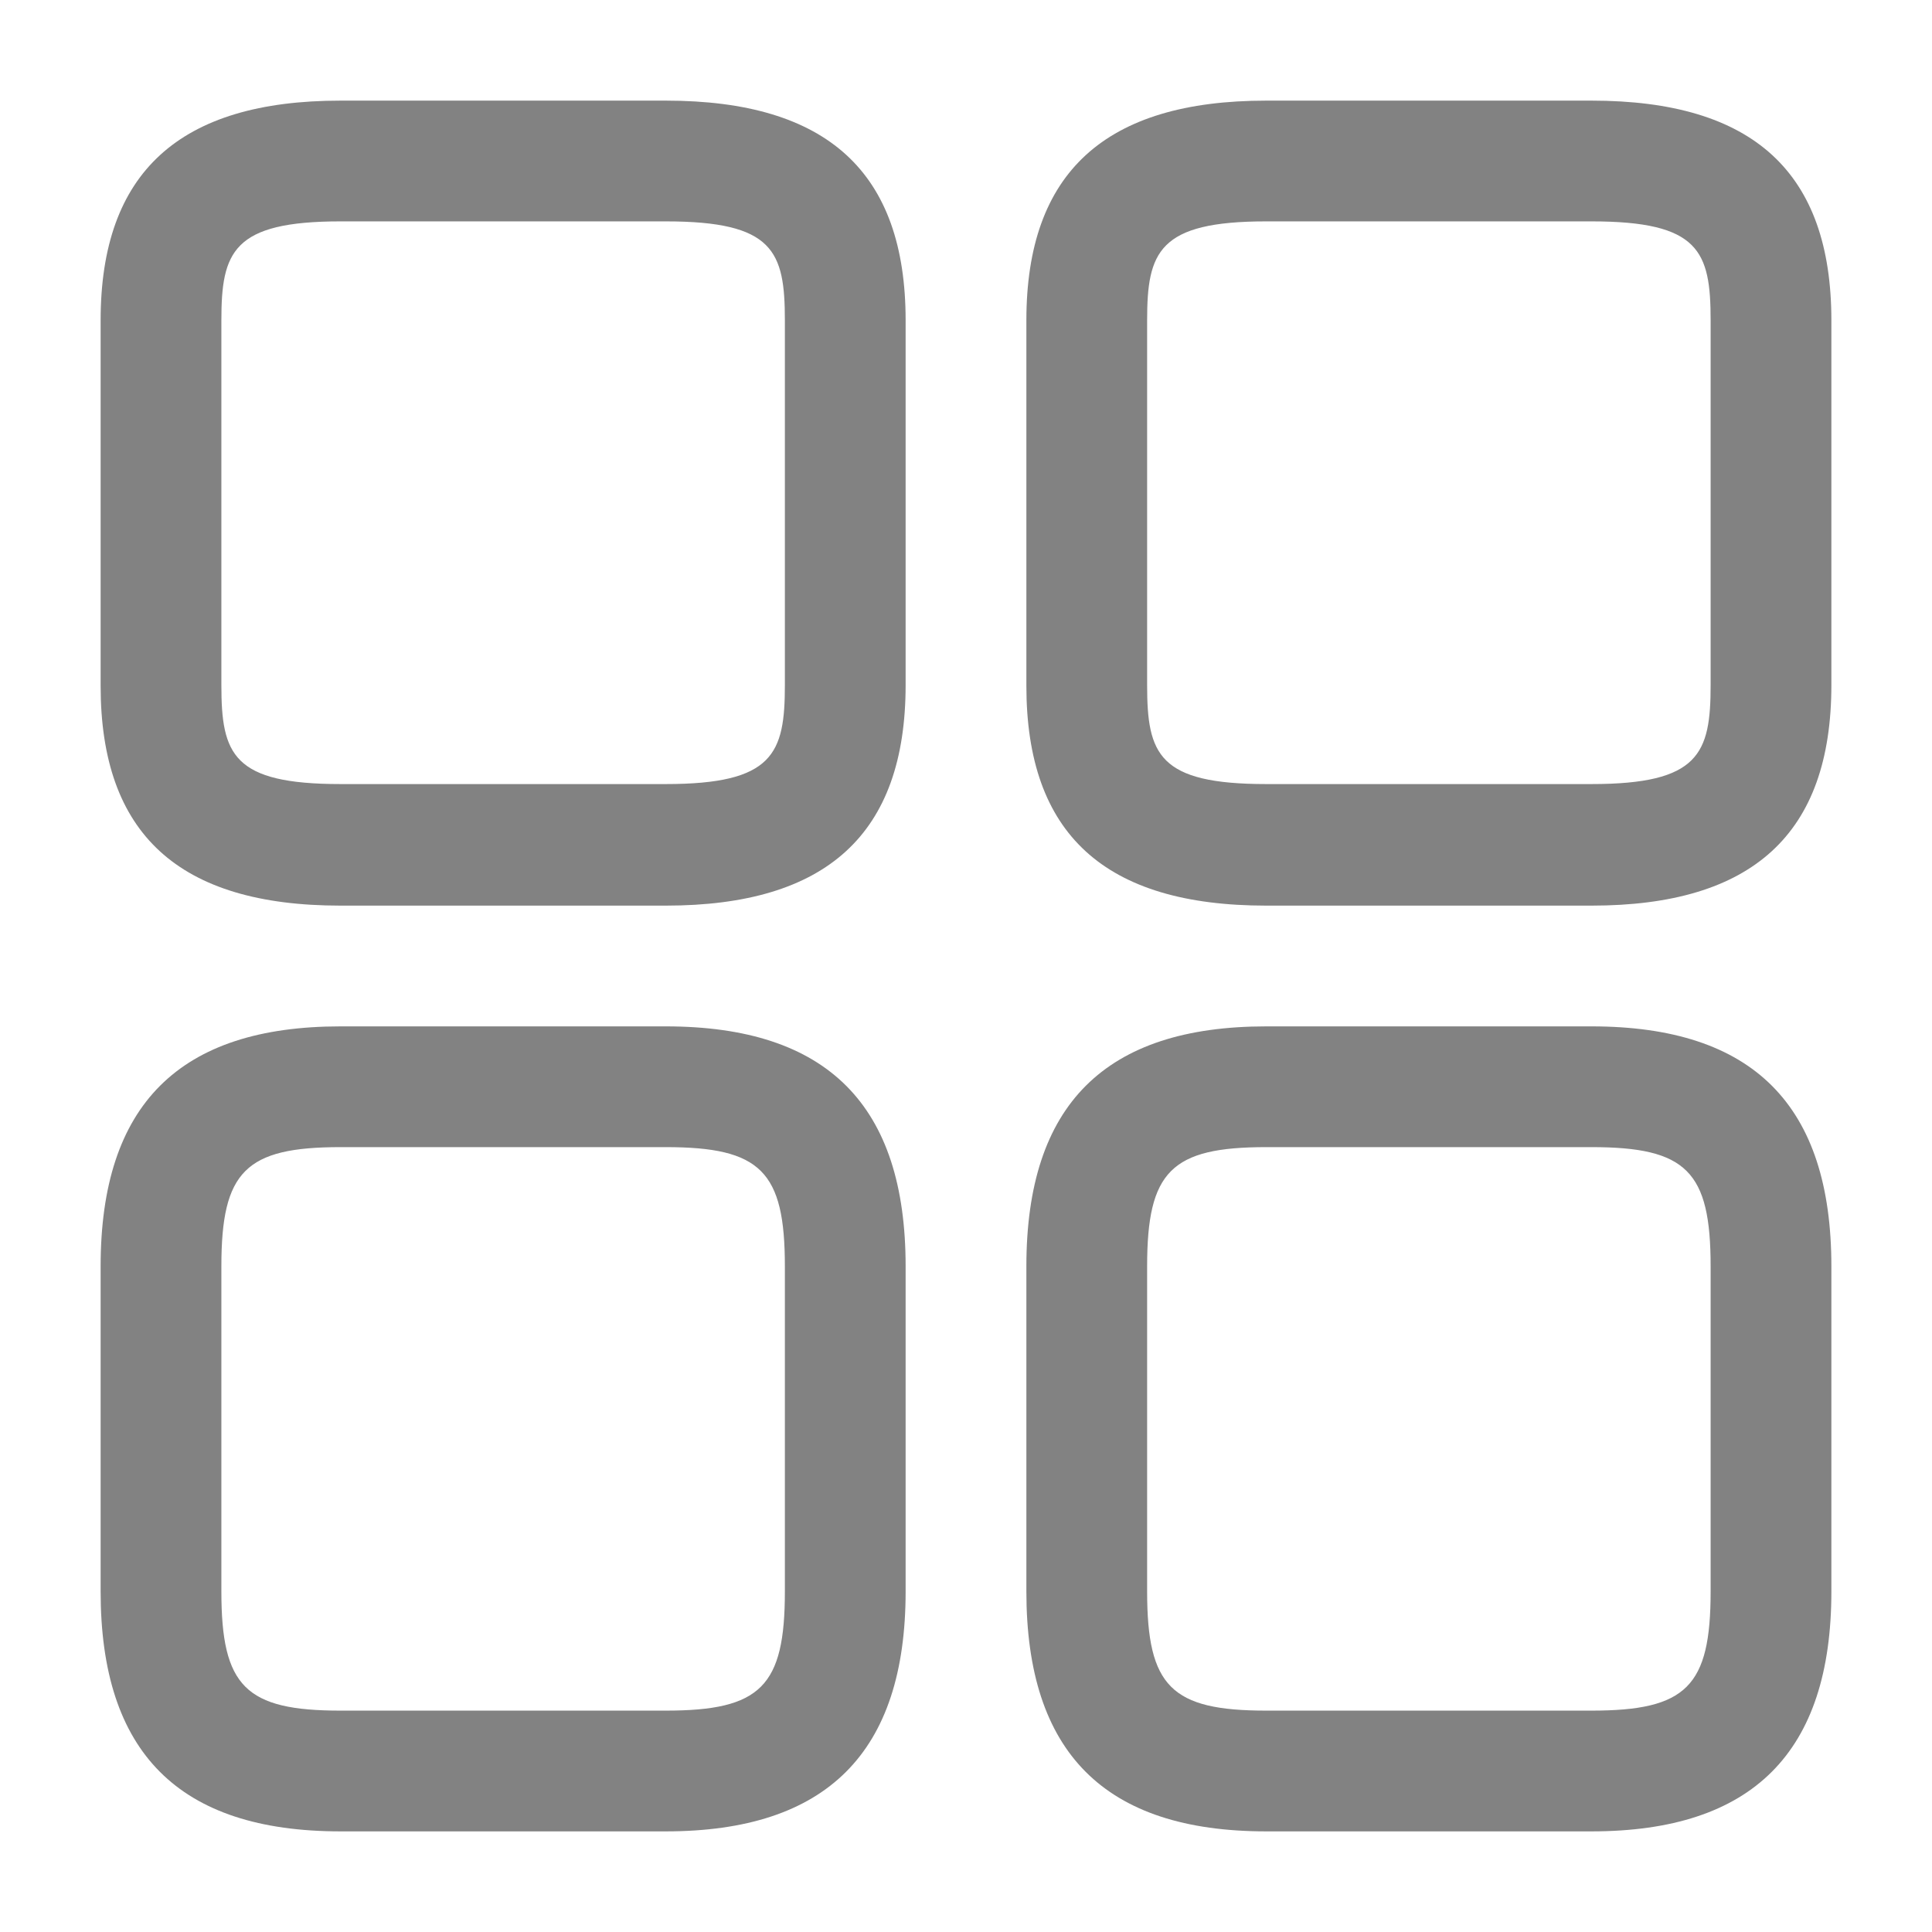
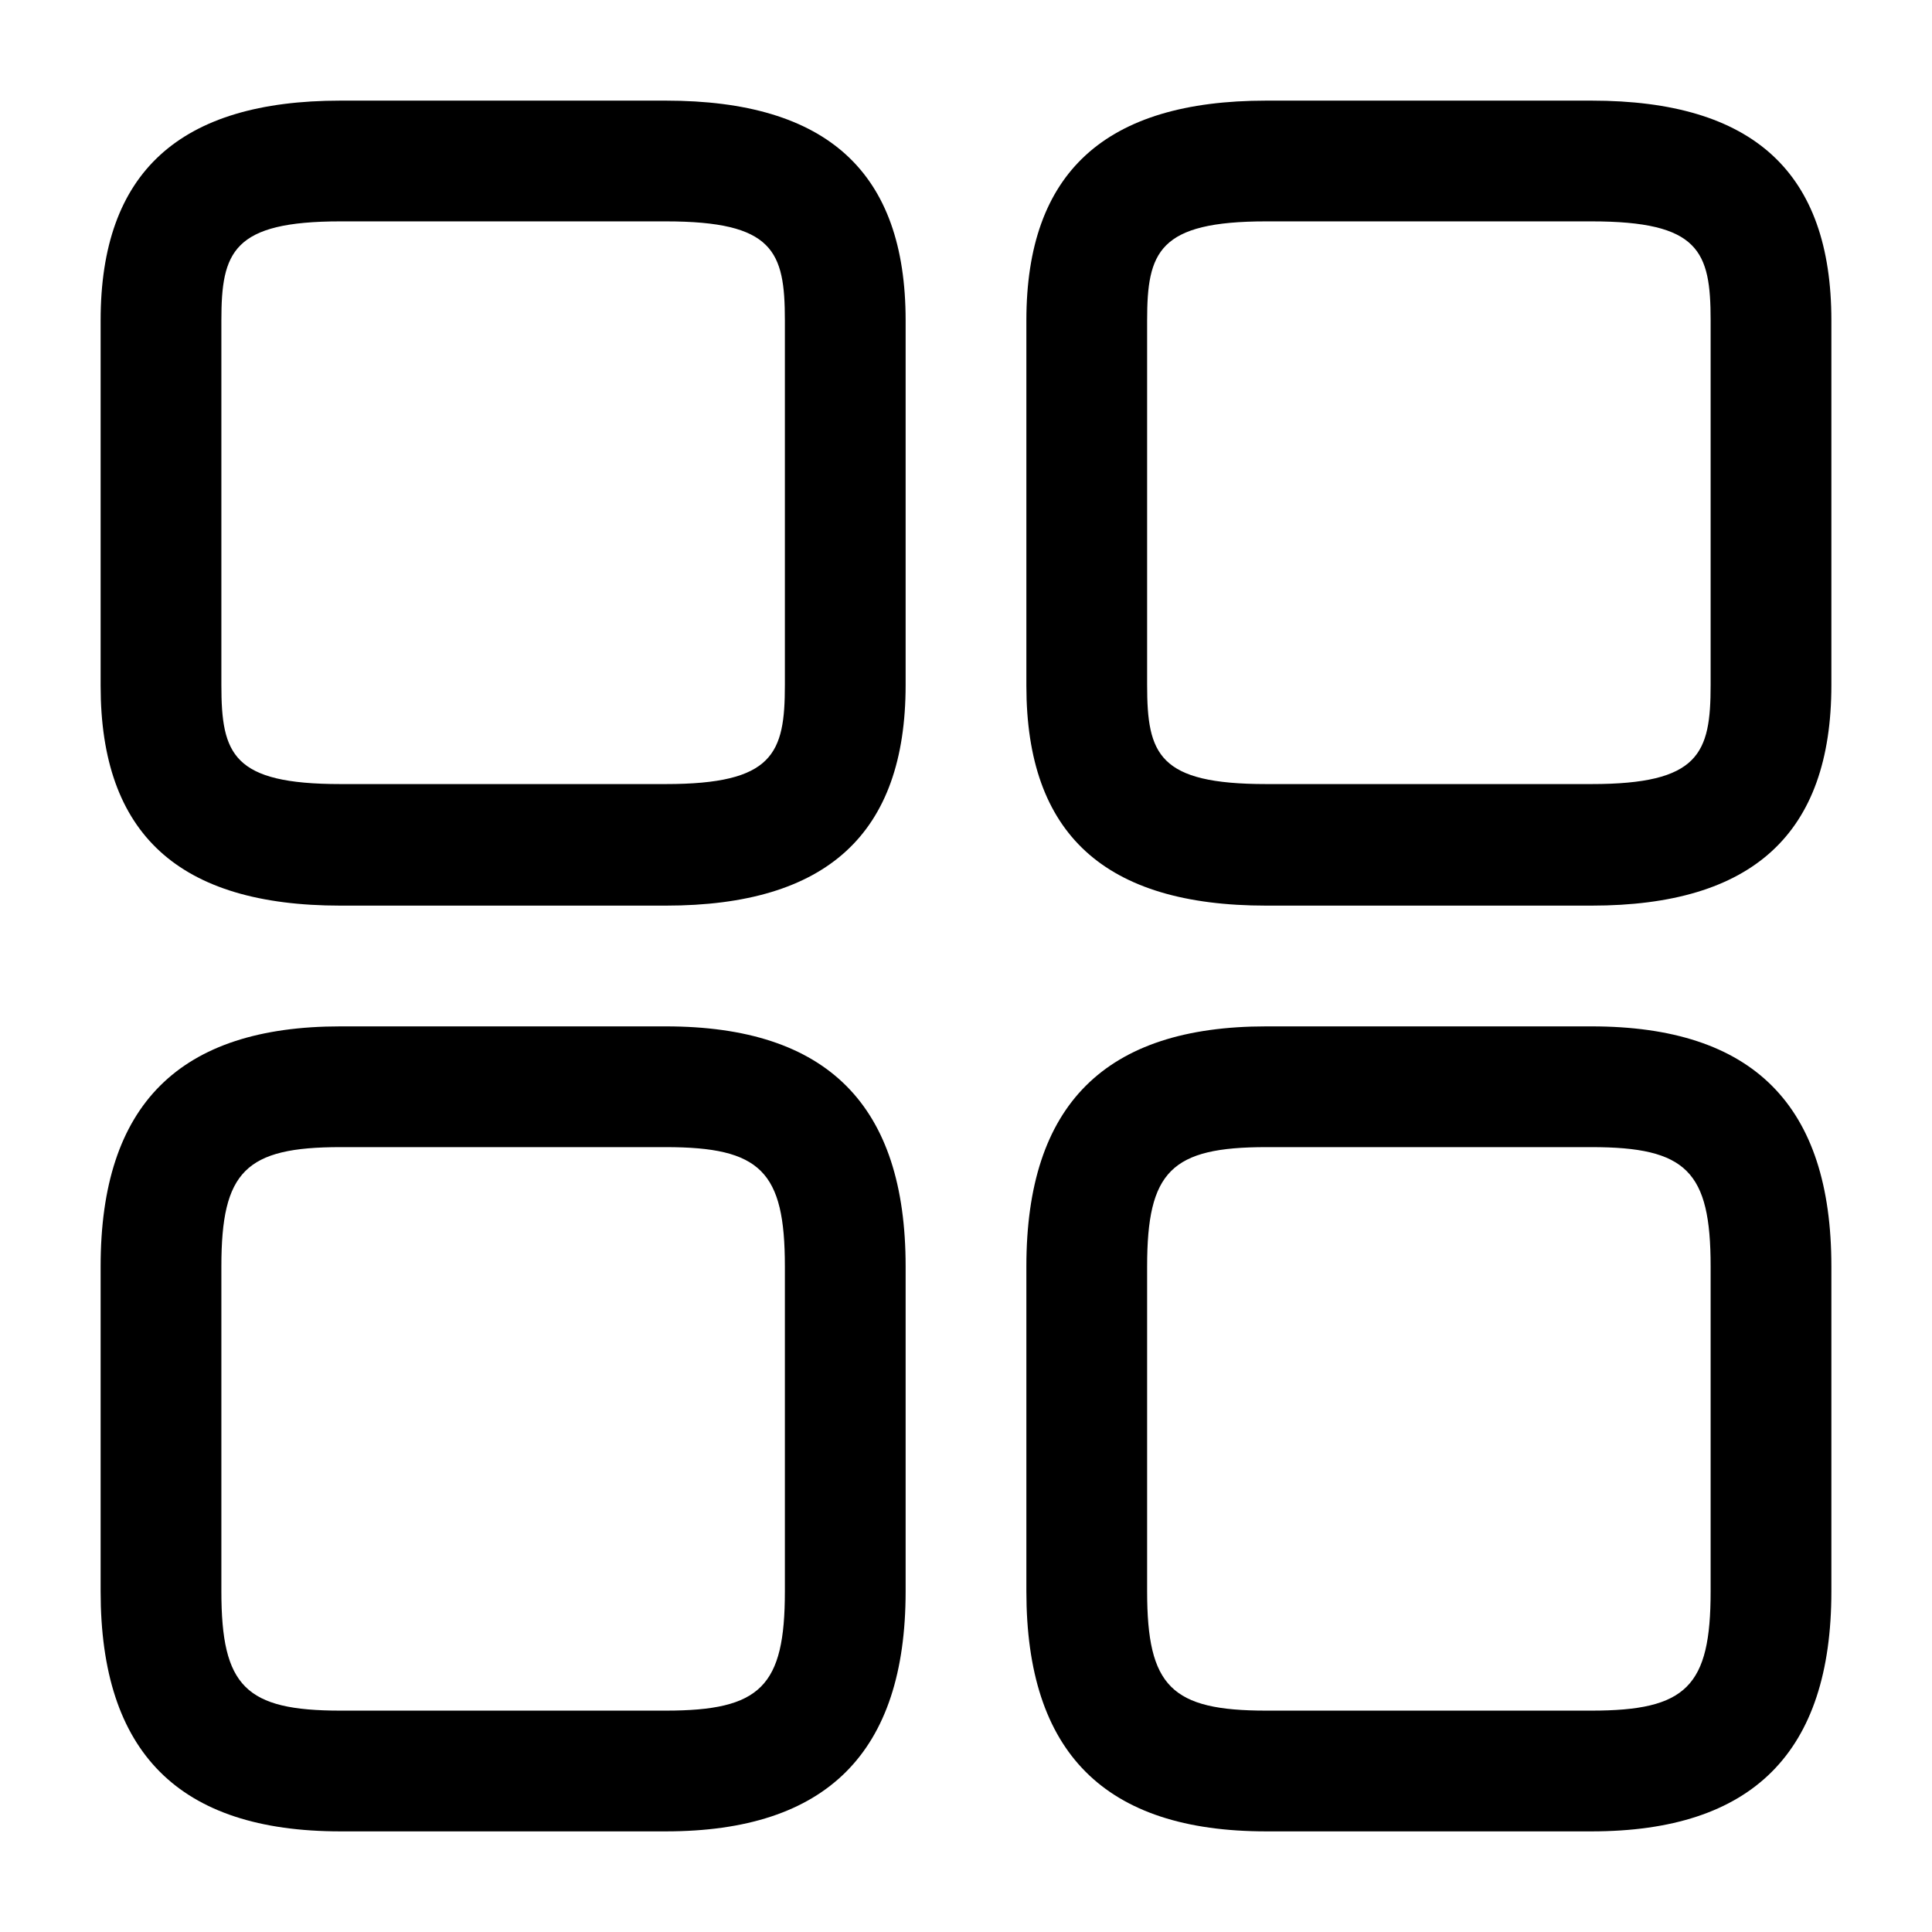
<svg xmlns="http://www.w3.org/2000/svg" width="24" height="24" viewBox="0 0 24 24" fill="none">
-   <path d="M19.77 11.25H15.73C13.72 11.25 12.75 10.36 12.75 8.52V3.98C12.75 2.14 13.73 1.25 15.73 1.25H19.77C21.78 1.25 22.75 2.14 22.75 3.98V8.51C22.75 10.36 21.77 11.25 19.77 11.25ZM15.73 2.75C14.39 2.75 14.25 3.13 14.25 3.98V8.51C14.25 9.37 14.39 9.74 15.73 9.74H19.77C21.11 9.74 21.25 9.36 21.25 8.51V3.98C21.25 3.12 21.11 2.75 19.77 2.75H15.73Z" fill="#828282" />
-   <path d="M19.77 22.75H15.73C13.72 22.75 12.75 21.77 12.75 19.77V15.73C12.75 13.72 13.73 12.75 15.73 12.75H19.77C21.78 12.75 22.75 13.73 22.75 15.73V19.77C22.75 21.77 21.77 22.75 19.77 22.75ZM15.73 14.25C14.55 14.25 14.25 14.55 14.25 15.73V19.77C14.25 20.95 14.55 21.25 15.73 21.25H19.77C20.95 21.25 21.25 20.95 21.25 19.77V15.73C21.25 14.55 20.95 14.25 19.77 14.25H15.73Z" fill="#828282" />
-   <path d="M8.27 11.25H4.23C2.22 11.25 1.25 10.36 1.25 8.52V3.98C1.25 2.14 2.23 1.25 4.23 1.25H8.27C10.28 1.25 11.25 2.14 11.25 3.98V8.51C11.25 10.36 10.27 11.25 8.27 11.25ZM4.23 2.75C2.89 2.75 2.75 3.13 2.75 3.98V8.51C2.75 9.37 2.89 9.74 4.23 9.74H8.27C9.61 9.74 9.75 9.36 9.75 8.51V3.98C9.75 3.12 9.61 2.75 8.27 2.75H4.23Z" fill="#828282" />
-   <path d="M8.27 22.75H4.23C2.22 22.75 1.25 21.77 1.25 19.77V15.73C1.25 13.72 2.23 12.75 4.23 12.75H8.27C10.28 12.75 11.25 13.73 11.25 15.73V19.77C11.25 21.77 10.27 22.75 8.27 22.75ZM4.23 14.25C3.05 14.25 2.75 14.55 2.75 15.73V19.77C2.75 20.95 3.05 21.25 4.23 21.25H8.27C9.45 21.25 9.75 20.95 9.75 19.77V15.73C9.75 14.55 9.45 14.25 8.27 14.25H4.23Z" fill="#828282" />
+   <path d="M19.77 11.25H15.73C13.72 11.25 12.75 10.36 12.75 8.52V3.98C12.75 2.14 13.73 1.25 15.73 1.25H19.77C21.78 1.25 22.75 2.14 22.75 3.98V8.51C22.75 10.36 21.77 11.25 19.77 11.25ZM15.73 2.75C14.39 2.75 14.25 3.13 14.25 3.98V8.51C14.25 9.37 14.39 9.74 15.73 9.74H19.77C21.11 9.74 21.25 9.36 21.25 8.51V3.98C21.25 3.12 21.11 2.75 19.77 2.75H15.73Z" fill="currentColor" />
+   <path d="M19.77 22.75H15.73C13.72 22.75 12.75 21.77 12.75 19.77V15.73C12.75 13.72 13.73 12.75 15.73 12.75H19.77C21.78 12.75 22.75 13.73 22.75 15.73V19.77C22.75 21.77 21.77 22.75 19.77 22.75ZM15.73 14.25C14.55 14.25 14.25 14.55 14.25 15.73V19.77C14.25 20.95 14.55 21.25 15.73 21.25H19.77C20.95 21.25 21.25 20.95 21.25 19.77V15.73C21.25 14.55 20.95 14.25 19.77 14.25H15.73Z" fill="currentColor" />
+   <path d="M8.27 11.25H4.23C2.22 11.25 1.25 10.36 1.25 8.52V3.98C1.25 2.14 2.23 1.25 4.23 1.25H8.27C10.28 1.25 11.25 2.14 11.25 3.98V8.51C11.25 10.36 10.27 11.25 8.27 11.25ZM4.23 2.75C2.89 2.75 2.75 3.13 2.75 3.98V8.51C2.75 9.37 2.89 9.74 4.23 9.74H8.27C9.61 9.74 9.75 9.36 9.75 8.51V3.98C9.75 3.12 9.61 2.75 8.27 2.75H4.23Z" fill="currentColor" />
+   <path d="M8.27 22.75H4.23C2.22 22.75 1.25 21.77 1.25 19.77V15.73C1.25 13.72 2.23 12.75 4.23 12.75H8.27C10.28 12.75 11.25 13.73 11.25 15.73V19.77C11.25 21.77 10.27 22.75 8.27 22.75ZM4.23 14.25C3.05 14.25 2.75 14.55 2.75 15.73V19.77C2.75 20.95 3.05 21.25 4.23 21.25H8.27C9.45 21.25 9.75 20.95 9.75 19.77V15.73C9.75 14.55 9.45 14.25 8.27 14.25H4.23Z" fill="currentColor" />
</svg>
